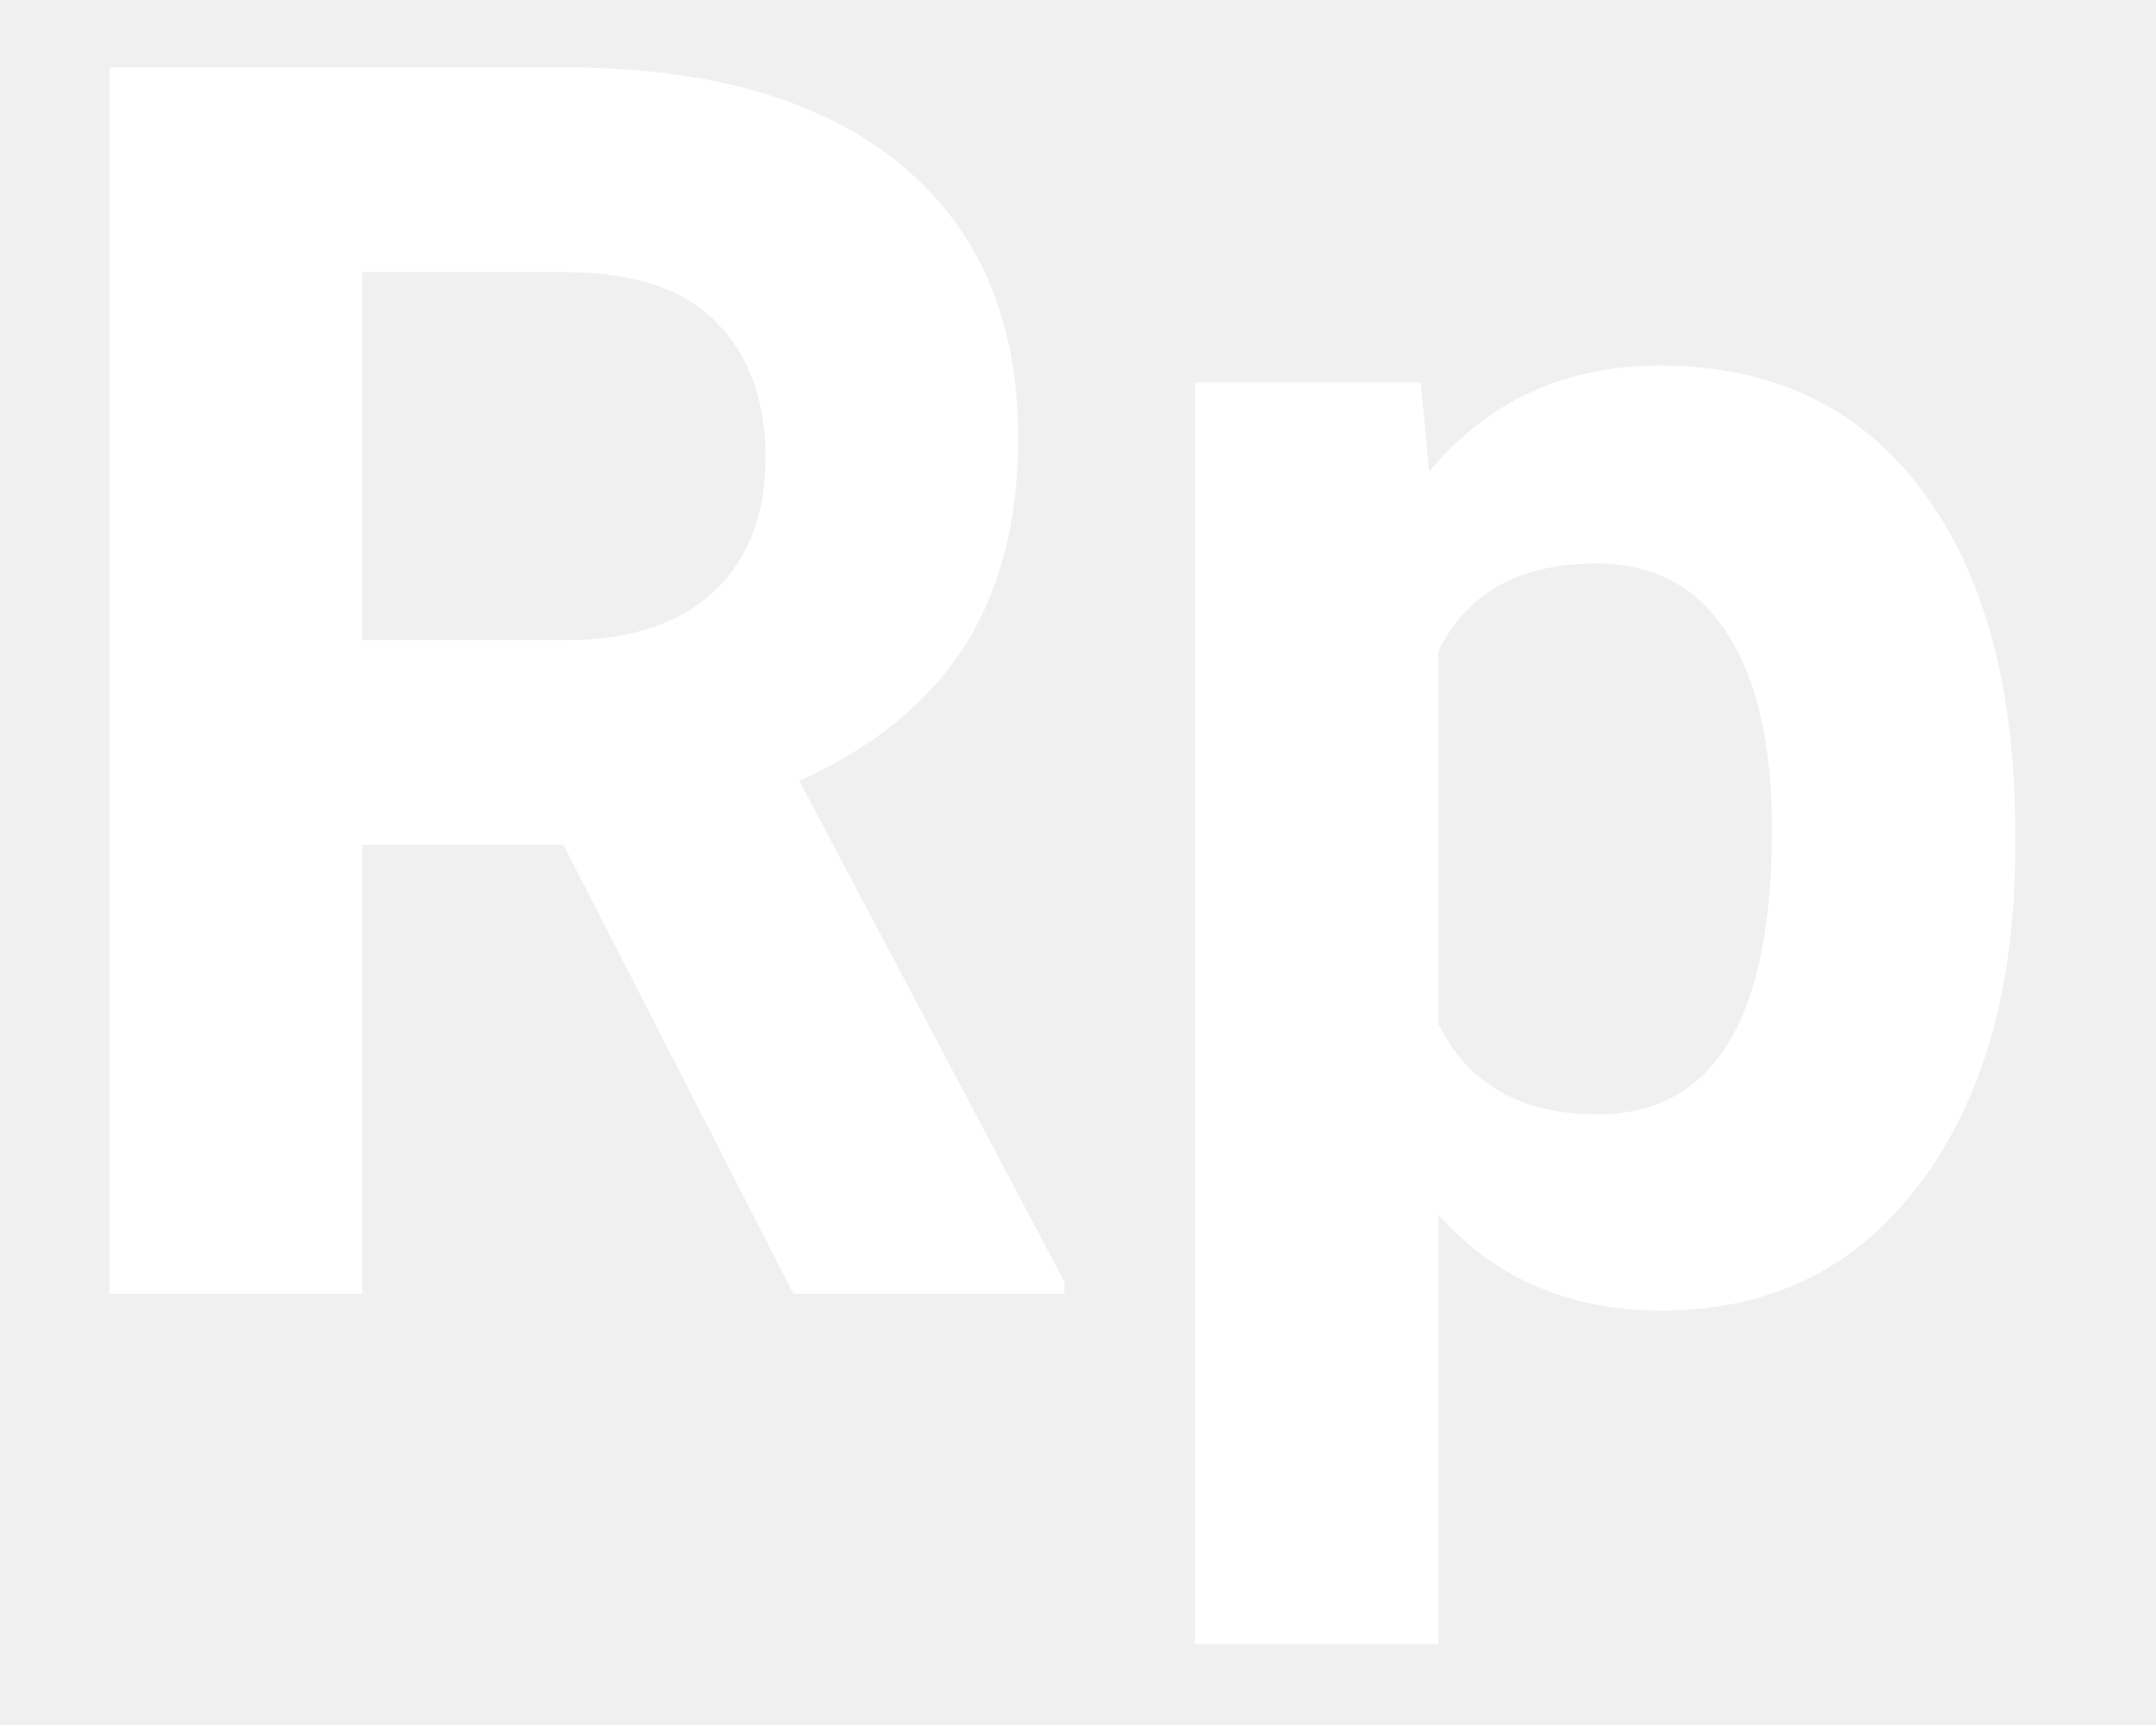
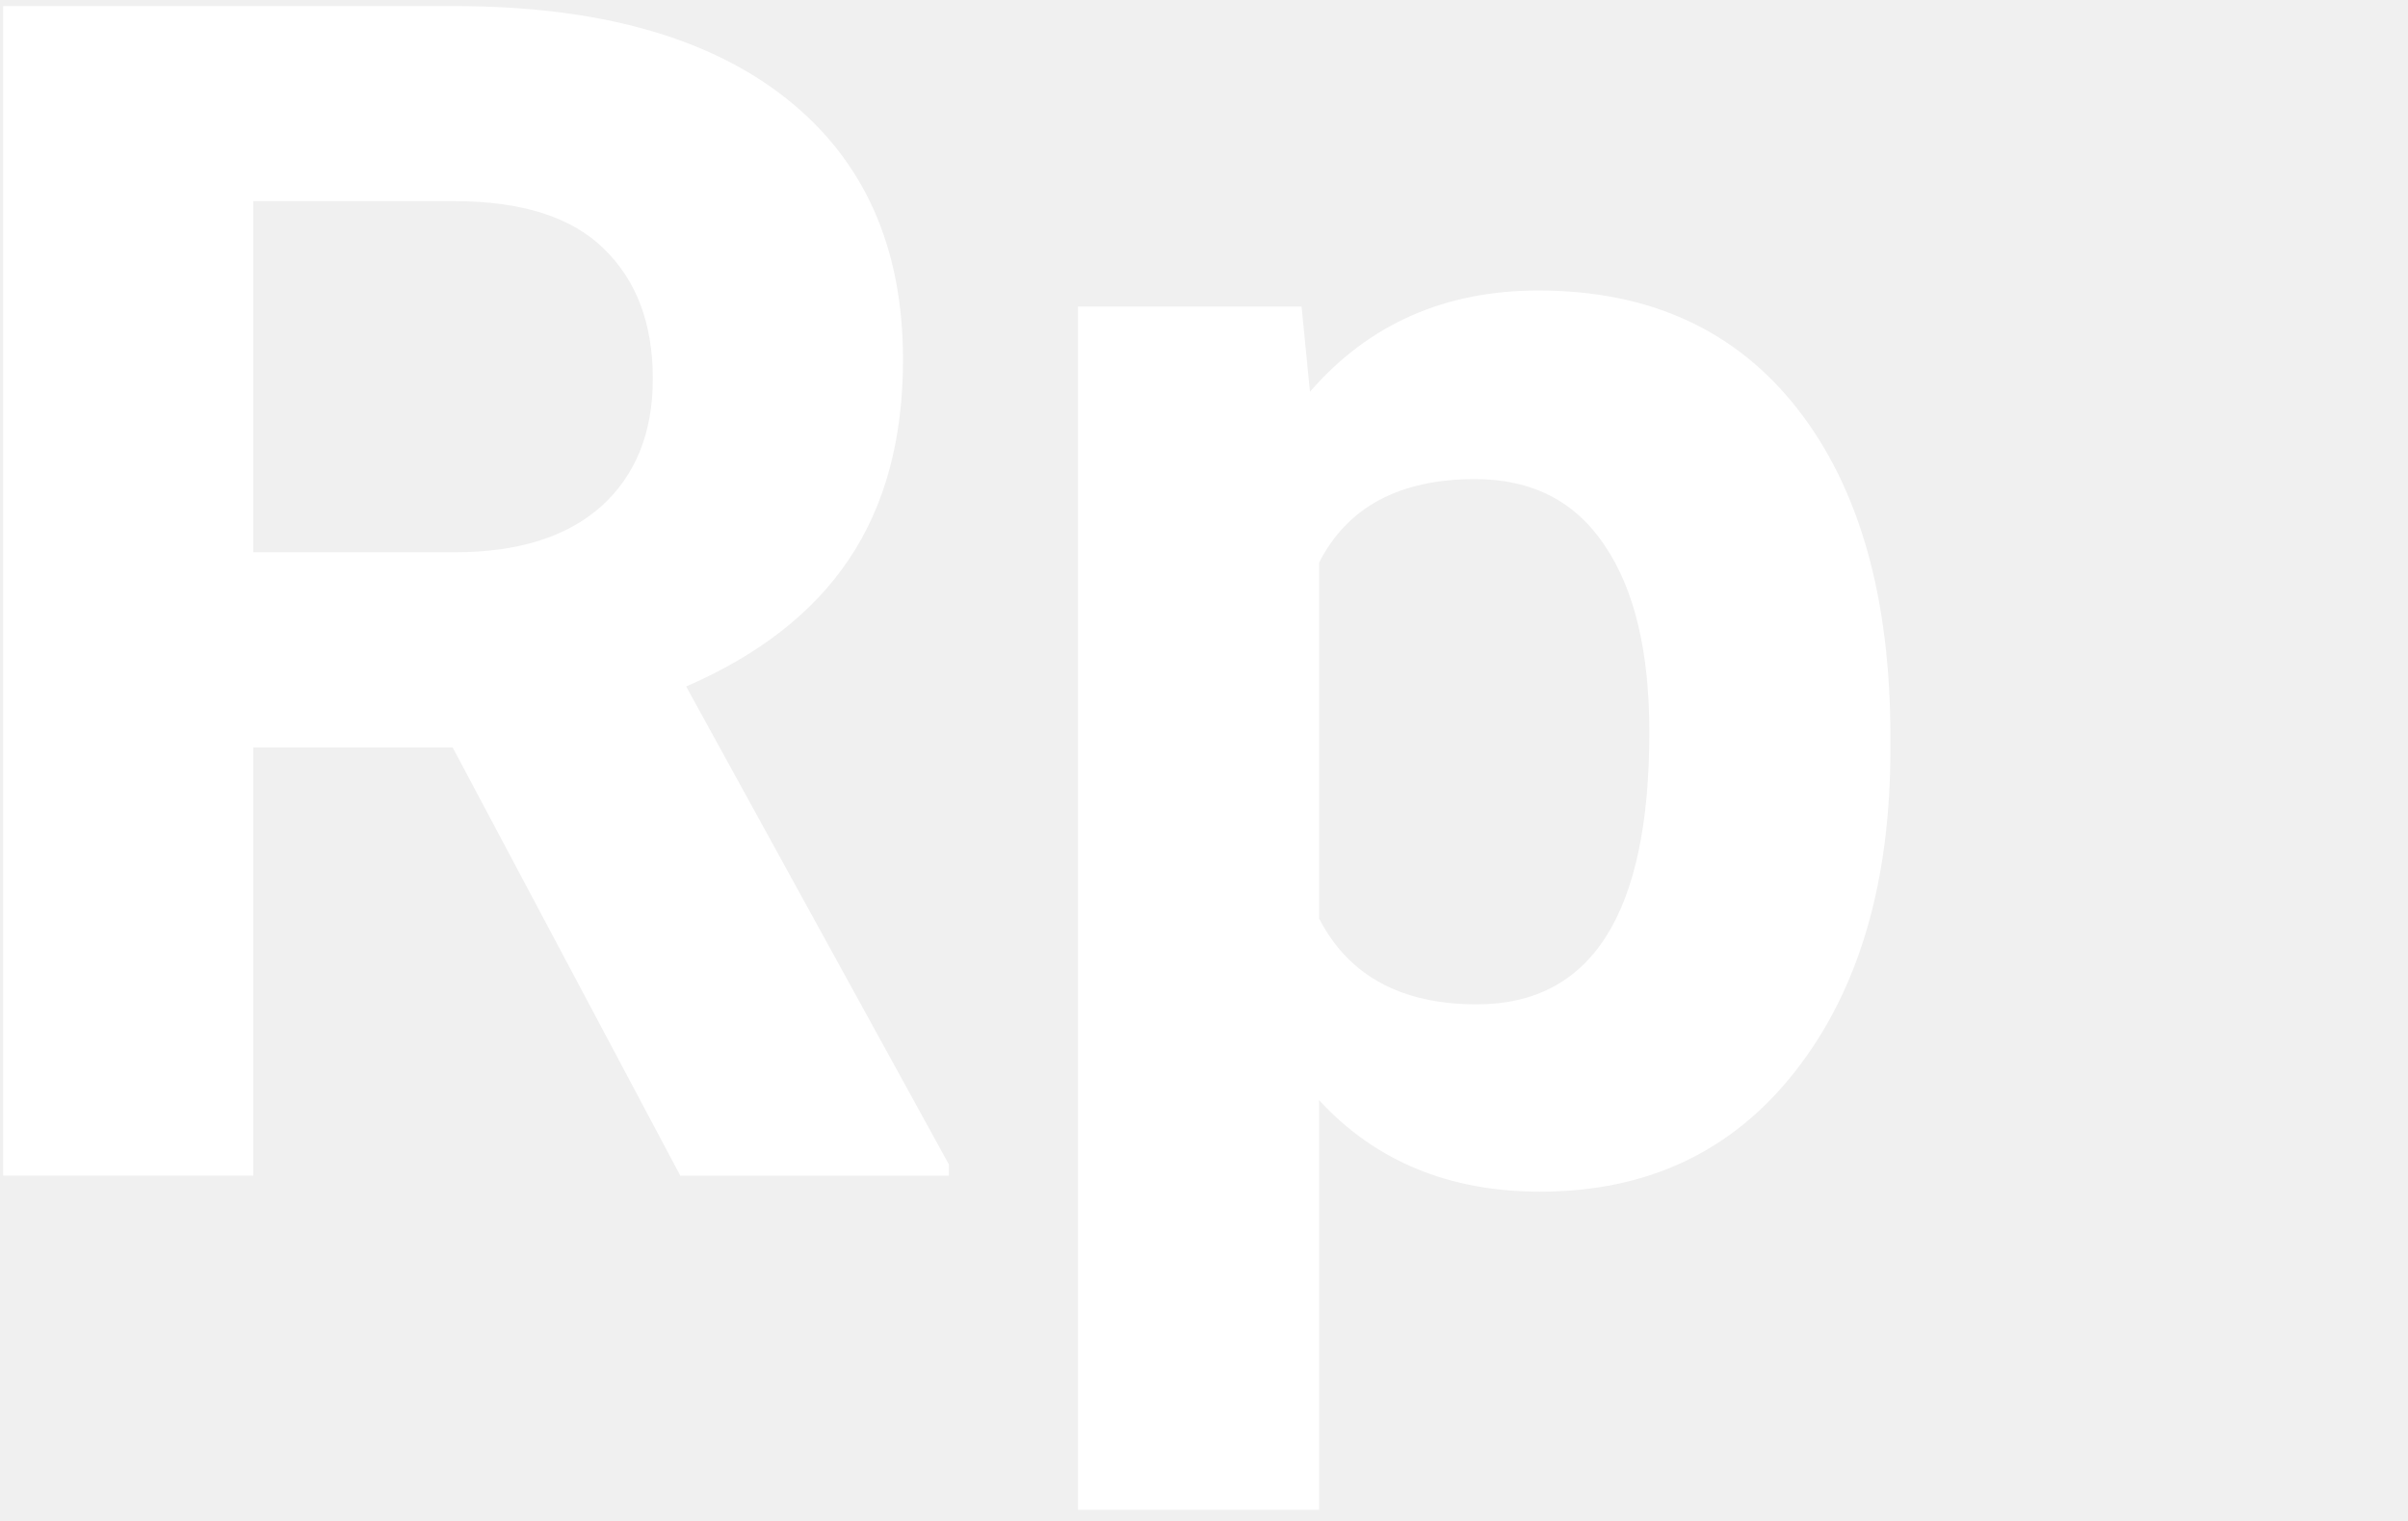
- <svg xmlns="http://www.w3.org/2000/svg" width="15" height="12" viewBox="0 0 15 12" fill="none">
-   <path d="M3.92 5.877H2.52V9H0.762V0.469H3.932C4.939 0.469 5.717 0.693 6.264 1.143C6.811 1.592 7.084 2.227 7.084 3.047C7.084 3.629 6.957 4.115 6.703 4.506C6.453 4.893 6.072 5.201 5.561 5.432L7.406 8.918V9H5.52L3.92 5.877ZM2.52 4.453H3.938C4.379 4.453 4.721 4.342 4.963 4.119C5.205 3.893 5.326 3.582 5.326 3.188C5.326 2.785 5.211 2.469 4.98 2.238C4.754 2.008 4.404 1.893 3.932 1.893H2.52V4.453Z" fill="#fff" />
-   <path d="M14.021 5.889C14.021 6.865 13.799 7.648 13.354 8.238C12.912 8.824 12.315 9.117 11.56 9.117C10.92 9.117 10.402 8.895 10.008 8.449V11.438H8.314V2.66H9.885L9.943 3.281C10.354 2.789 10.889 2.543 11.549 2.543C12.33 2.543 12.938 2.832 13.371 3.41C13.805 3.988 14.021 4.785 14.021 5.801V5.889ZM12.328 5.766C12.328 5.176 12.223 4.721 12.012 4.4C11.805 4.08 11.502 3.92 11.104 3.92C10.572 3.92 10.207 4.123 10.008 4.529V7.125C10.215 7.543 10.584 7.752 11.115 7.752C11.924 7.752 12.328 7.09 12.328 5.766Z" fill="#fff" />
+ <svg xmlns="http://www.w3.org/2000/svg" width="19" height="12">
+   <g>
+     <rect x="-1" y="-1" width="21" height="14" id="canvas_background" fill="none" />
+   </g>
+   <g>
+     <g id="svg_3" stroke="null">
+       <path d="m3.572,5.897l-1.573,0l0,3.378l-1.974,0l0,-9.227l3.56,0c1.132,0 2.005,0.243 2.619,0.729c0.614,0.486 0.921,1.172 0.921,2.06c0,0.63 -0.143,1.155 -0.428,1.578c-0.281,0.418 -0.708,0.752 -1.283,1.001l2.073,3.771l0,0.089l-2.119,0l-1.796,-3.378l0,0zm-1.573,-1.54l1.592,0c0.496,0 0.88,-0.12 1.152,-0.361c0.272,-0.245 0.408,-0.581 0.408,-1.008c0,-0.435 -0.129,-0.777 -0.388,-1.027c-0.254,-0.249 -0.647,-0.374 -1.178,-0.374l-1.586,0l0,2.769l0,-0z" fill="#fff" id="svg_1" stroke="null" />
+       <path d="m14.916,5.91c0,1.056 -0.25,1.903 -0.75,2.541c-0.496,0.634 -1.167,0.951 -2.014,0.951c-0.719,0 -1.301,-0.241 -1.744,-0.722l0,3.232l-1.902,0l0,-9.493l1.764,0l0.066,0.672c0.461,-0.532 1.062,-0.799 1.803,-0.799c0.877,0 1.56,0.313 2.047,0.938c0.487,0.625 0.73,1.487 0.73,2.586l0,0.095l0,0zm-1.902,-0.133c0,-0.638 -0.118,-1.13 -0.355,-1.477c-0.232,-0.346 -0.572,-0.52 -1.02,-0.52c-0.597,0 -1.007,0.22 -1.231,0.659l0,2.807c0.232,0.452 0.647,0.678 1.244,0.678c0.908,0 1.362,-0.716 1.362,-2.148l-0,0z" fill="#fff" id="svg_2" stroke="null" />
+     </g>
+   </g>
</svg>
